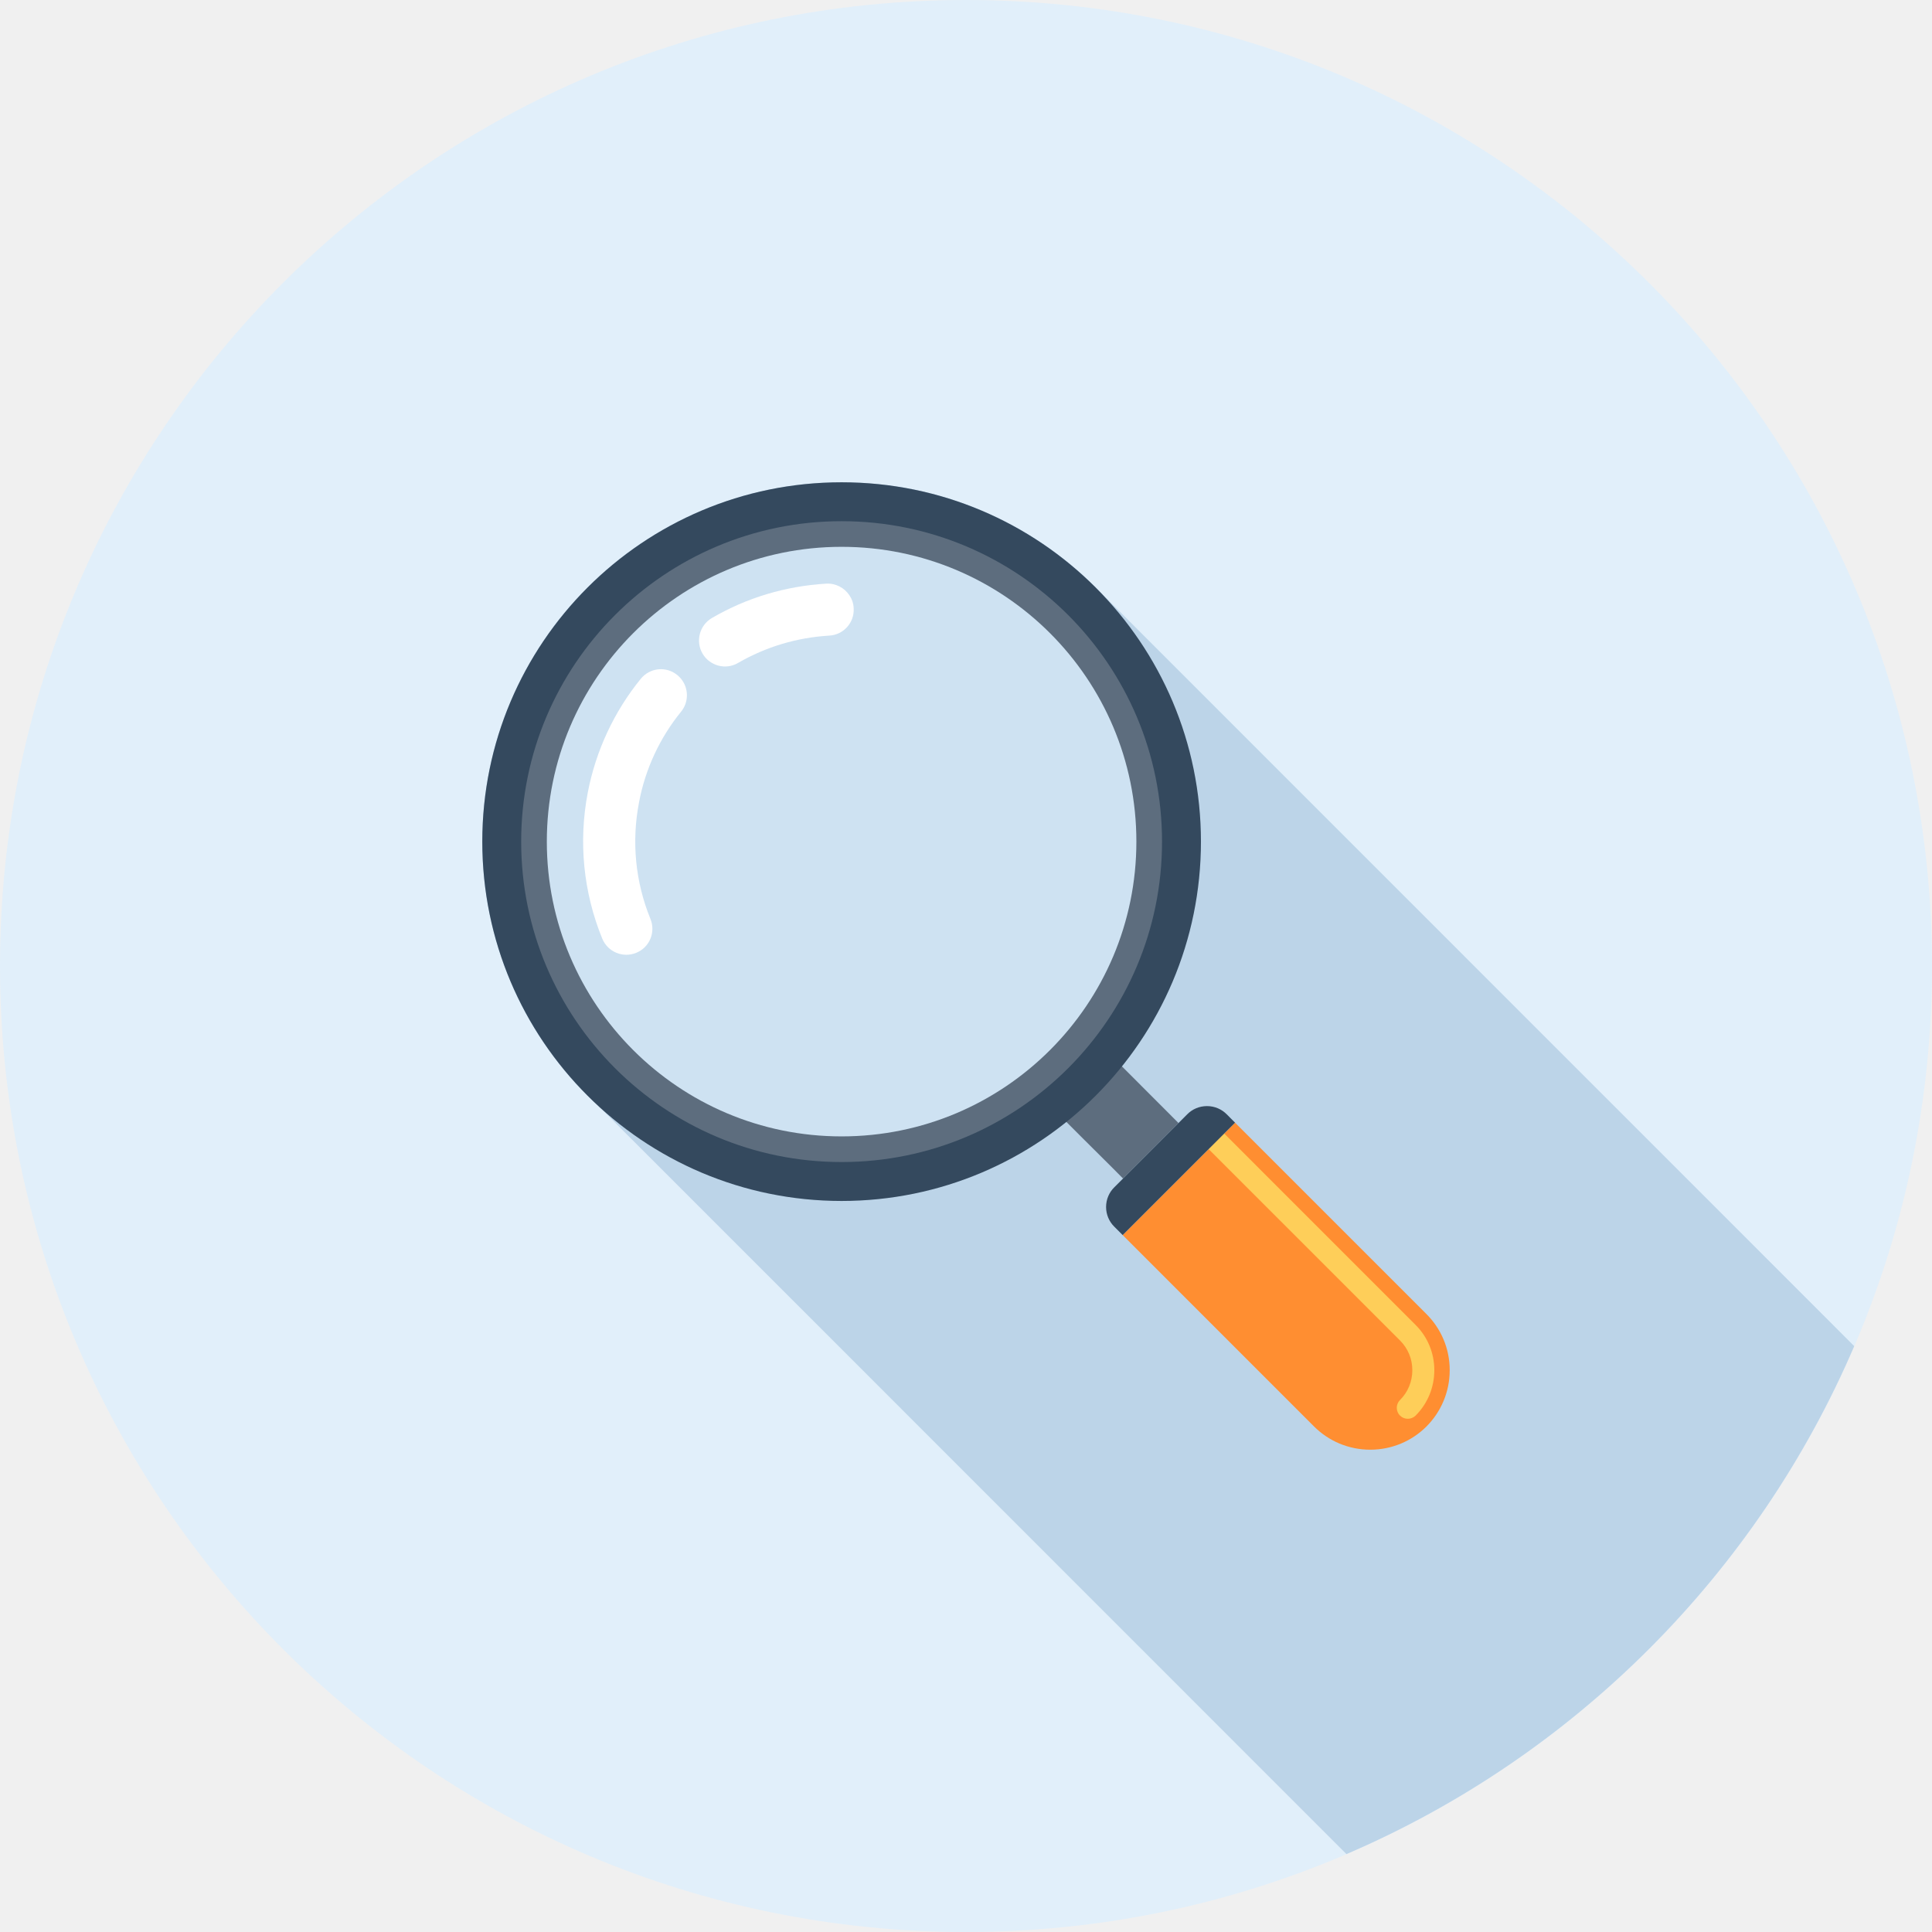
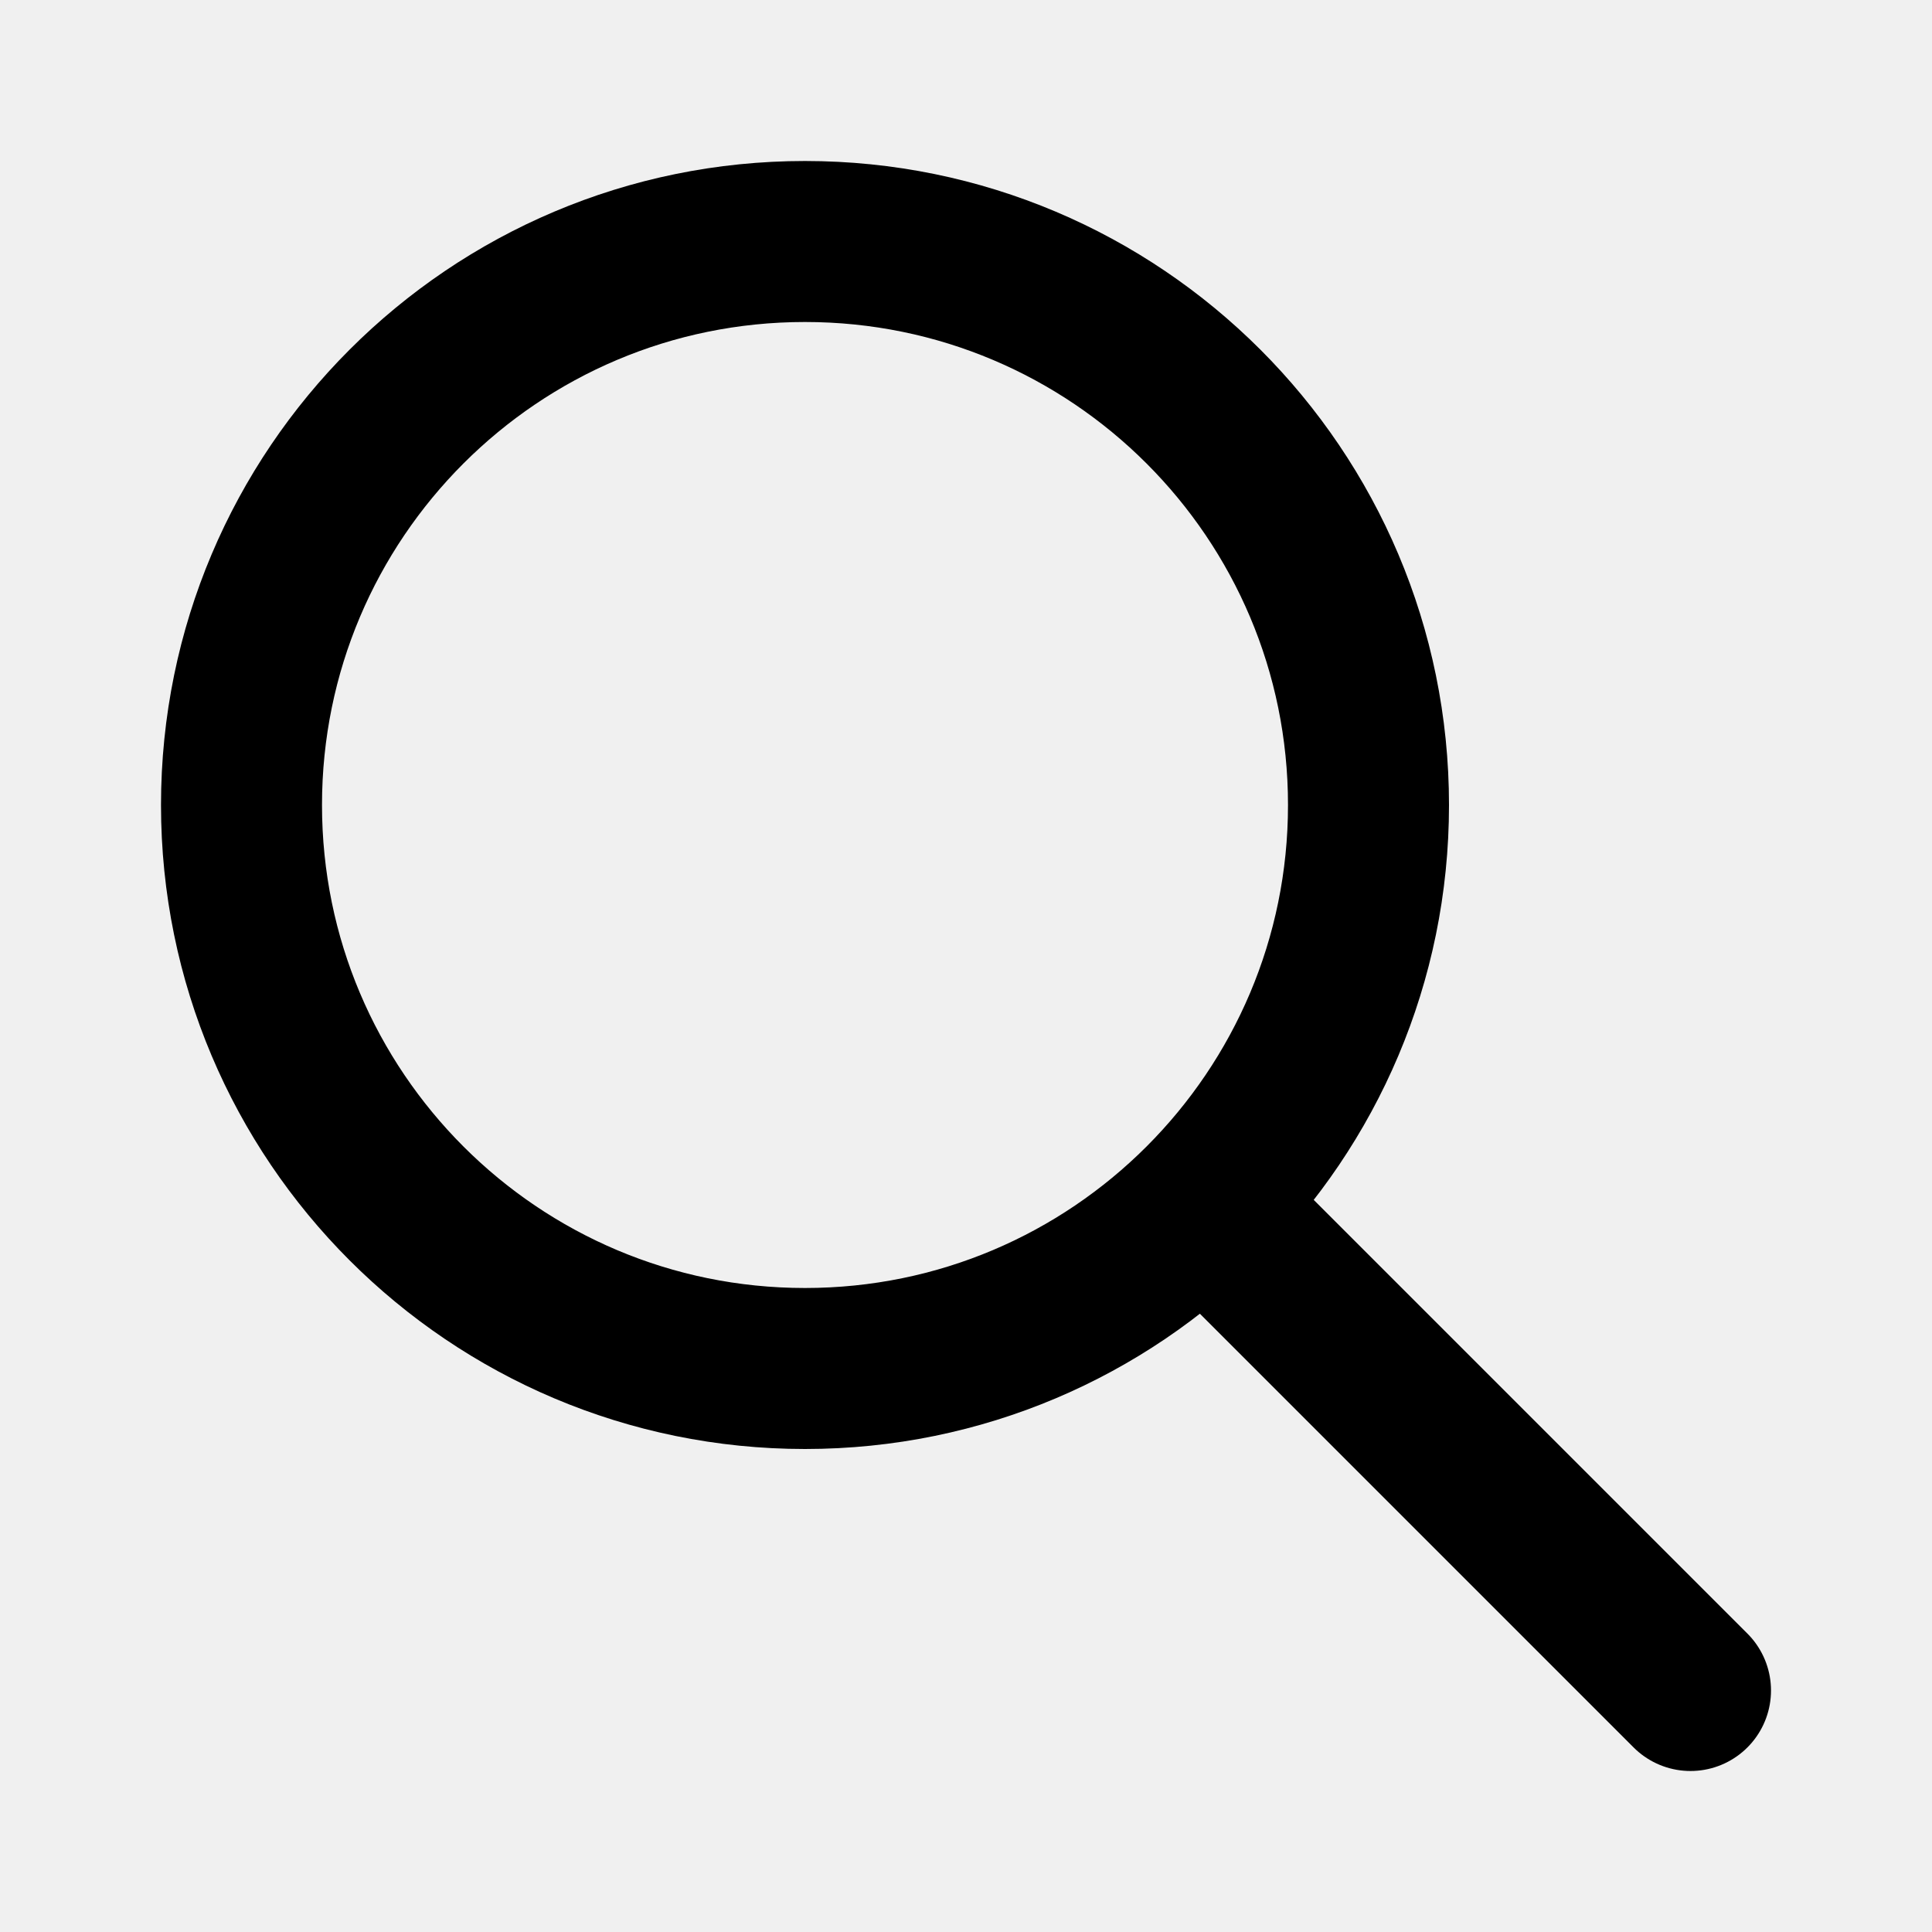
- <svg xmlns="http://www.w3.org/2000/svg" version="1.1" id="Layer_1" x="0px" y="0px" viewBox="0 0 512 512" style="enable-background:new 0 0 512 512;" xml:space="preserve">
-   <circle style="fill:#E1EFFA;" cx="256" cy="256" r="256" />
-   <path style="fill:#BCD4E8;" d="M290.583,155.907c-0.128-0.131-0.302-0.294-0.43-0.422c-17.239-17.121-40.929-27.676-67.118-27.676  c-52.595,0-95.224,42.634-95.224,95.219c0,24.627,9.367,47.124,24.748,64.031c0.044,0.084,0.131,0.131,0.212,0.21l6.019,6.021  c0.092,0.09,0.125,0.166,0.212,0.21l197.816,197.852c60.334-25.879,108.71-74.271,134.569-134.613L290.583,155.907z" />
-   <polygon style="fill:#5D6D7E;" points="281.116,295.834 287.416,302.136 294.781,309.463 297.62,312.323 312.317,297.615   295.839,281.111 " />
-   <path style="fill:#FF8E31;" d="M327.304,297.518l50.716,50.714c3.814,3.804,6.182,9.085,6.167,14.894  c0,5.819-2.353,11.095-6.167,14.915c-3.804,3.799-9.073,6.144-14.892,6.144c-5.816,0-11.08-2.345-14.894-6.157l-50.714-50.719  L327.304,297.518z" />
-   <path style="fill:#FECE59;" d="M320.305,304.527L320.305,304.527l4.122-4.129l50.721,50.721c3.203,3.205,4.964,7.468,4.961,12.004  c0,4.549-1.766,8.819-4.961,12.029c-0.584,0.561-1.331,0.842-2.066,0.842c-0.753,0-1.495-0.282-2.074-0.85  c-1.129-1.144-1.129-2.977,0-4.114c2.115-2.107,3.272-4.931,3.272-7.915c0.008-2.972-1.155-5.775-3.256-7.872L320.305,304.527z" />
-   <g>
-     <path style="fill:#34495E;" d="M297.518,327.309l29.786-29.793l-2.222-2.227c-1.341-1.347-3.174-2.163-5.212-2.163   c-2.051,0-3.889,0.814-5.217,2.153l-19.369,19.379c-1.331,1.321-2.161,3.159-2.161,5.212c0,2.022,0.829,3.884,2.161,5.197   L297.518,327.309z" />
-     <path style="fill:#34495E;" d="M127.811,223.03c0-52.58,42.634-95.219,95.224-95.219c52.595,0,95.227,42.642,95.227,95.219   c0,52.595-42.637,95.227-95.227,95.24C170.445,318.257,127.811,275.625,127.811,223.03z" />
-   </g>
-   <path style="fill:#5D6D7E;" d="M223.035,307.953c46.886,0,84.915-38.016,84.915-84.923c0-46.881-38.029-84.908-84.915-84.908  c-46.894,0-84.918,38.024-84.918,84.908C138.117,269.937,176.141,307.953,223.035,307.953z" />
-   <path style="fill:#CEE2F2;" d="M223.035,301.156c43.136,0,78.118-34.967,78.118-78.126c0-43.126-34.982-78.116-78.118-78.116  s-78.121,34.99-78.121,78.116C144.914,266.186,179.891,301.156,223.035,301.156z" />
-   <g>
-     <path style="fill:#FFFFFF;" d="M225.091,157.74c-1.331-1.974-3.617-3.21-6.134-3.067c-10.783,0.655-20.974,3.692-30.287,9.098   c-3.279,1.917-4.403,6.144-2.493,9.439c1.91,3.254,6.141,4.411,9.411,2.476c7.429-4.285,15.56-6.72,24.179-7.245   c3.786-0.197,6.7-3.464,6.464-7.247C226.186,159.882,225.746,158.702,225.091,157.74z" />
-     <path style="fill:#FFFFFF;" d="M180.859,180.388c-0.366-0.55-0.845-1.06-1.37-1.495c-2.957-2.419-7.293-1.948-9.684,1.006   c-7.037,8.64-11.881,19.005-14.019,30.036c-2.529,13.102-1.206,26.516,3.817,38.81c1.464,3.543,5.494,5.207,9.009,3.758   c3.525-1.428,5.204-5.443,3.761-8.986c-4.006-9.802-5.046-20.508-3.011-30.966c1.664-8.806,5.532-17.075,11.146-23.969   C182.461,186.184,182.513,182.815,180.859,180.388z" />
-   </g>
-   <g>
- </g>
-   <g>
- </g>
-   <g>
- </g>
-   <g>
- </g>
-   <g>
- </g>
-   <g>
- </g>
-   <g>
- </g>
-   <g>
- </g>
-   <g>
- </g>
-   <g>
- </g>
-   <g>
- </g>
-   <g>
- </g>
-   <g>
- </g>
-   <g>
- </g>
-   <g>
- </g>
+ <svg xmlns="http://www.w3.org/2000/svg" width="64" height="64" viewBox="0 0 24 24">
+   <path fill="none" stroke="currentColor" stroke-linecap="round" stroke-linejoin="round" stroke-width="2" data-swindex="0" d="M3 10a7 7 0 1 0 14 0a7 7 0 1 0-14 0m18 11l-6-6" />
</svg>
